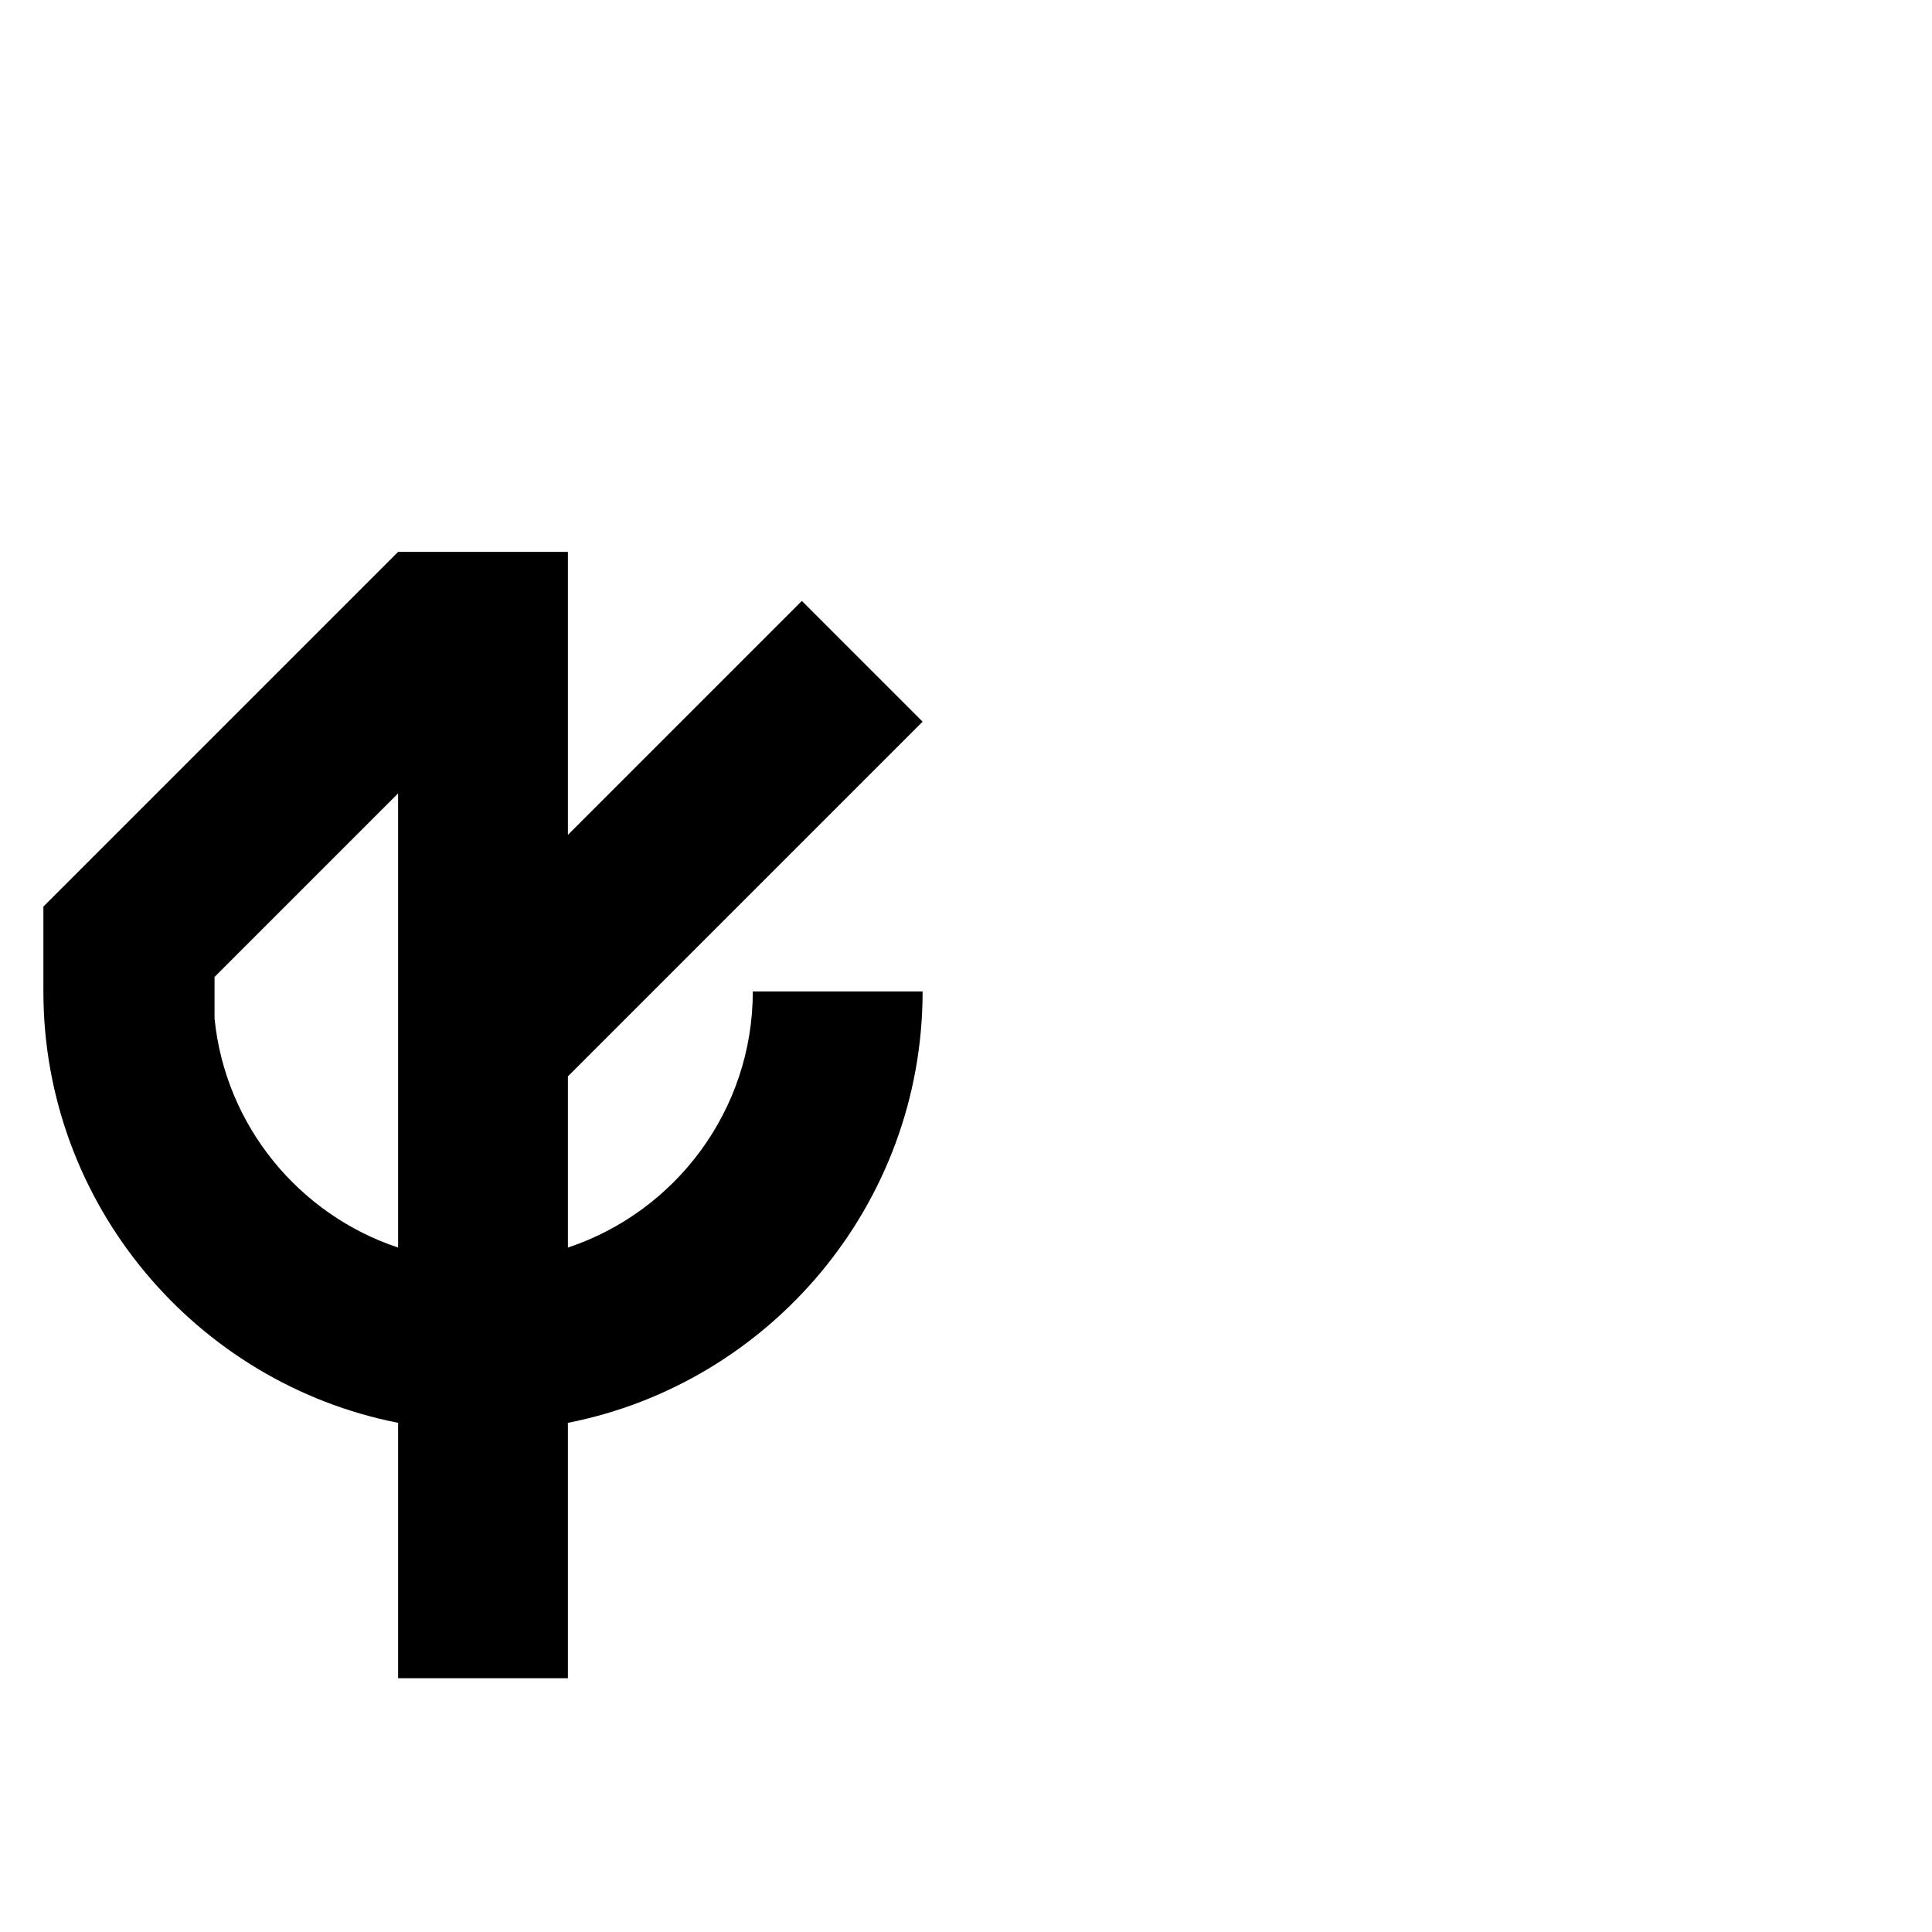
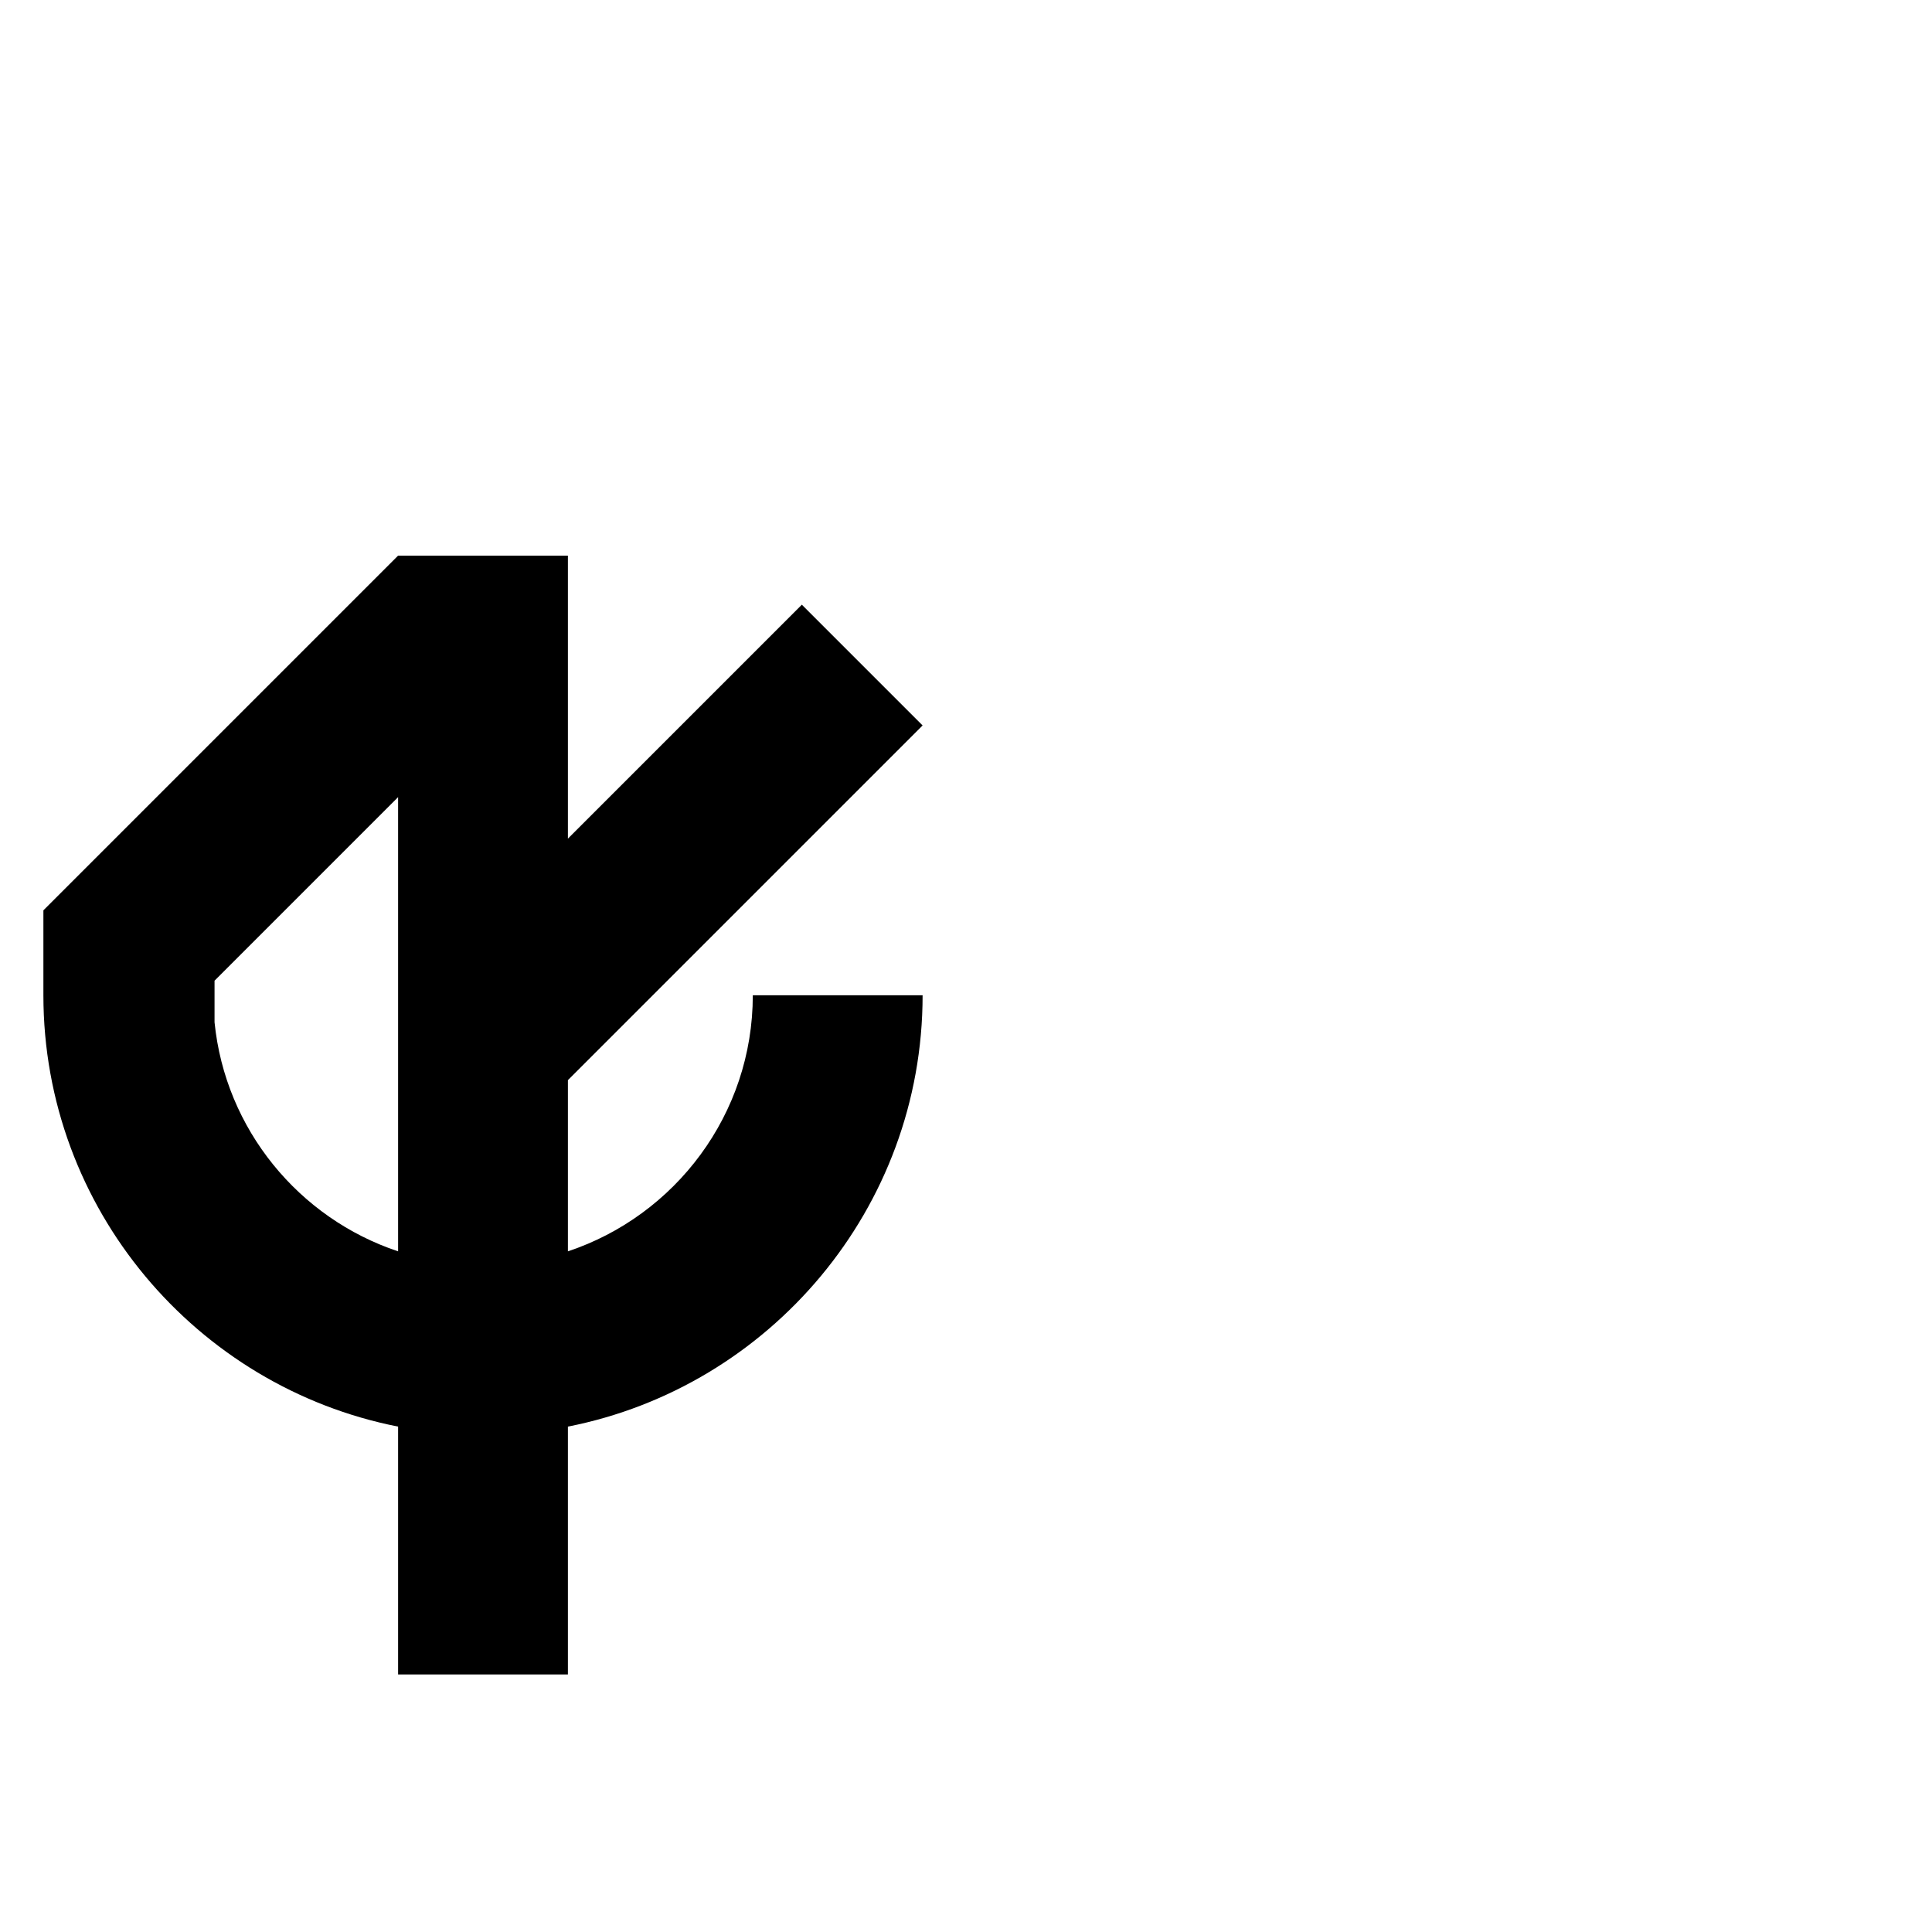
<svg xmlns="http://www.w3.org/2000/svg" width="2048" height="2048">
-   <path id="rect1" fill="#000000" stroke="none" d="M 422 585 L 46 961 L 46 1051 C 46 1277.032 208.065 1466.174 422 1508.264 L 422 1779 L 602 1779 L 602 1508.264 C 815.945 1466.172 978 1277.019 978 1051 L 798 1051 C 798 1177.181 715.703 1284.641 602 1322.475 L 602 1141 L 978 765 L 850 637 L 602 885 L 602 585 Z M 422 841 L 422 1322.475 C 316.991 1287.534 238.764 1193.205 227.42 1079.58 L 227.42 1035.58 Z" />
+   <path id="rect1" fill="#000000" stroke="none" d="M 422 589 L 46 965 L 46 1055 C 46 1281.032 208.065 1470.174 422 1512.264 L 422 1775 L 602 1775 L 602 1512.264 C 815.945 1470.172 978 1281.019 978 1055 L 798 1055 C 798 1181.181 715.703 1288.641 602 1326.475 L 602 1145 L 978 769 L 850 641 L 602 889 L 602 589 Z M 422 845 L 422 1326.475 C 316.991 1291.534 238.764 1197.205 227.42 1083.58 L 227.42 1039.58 Z" />
</svg>
